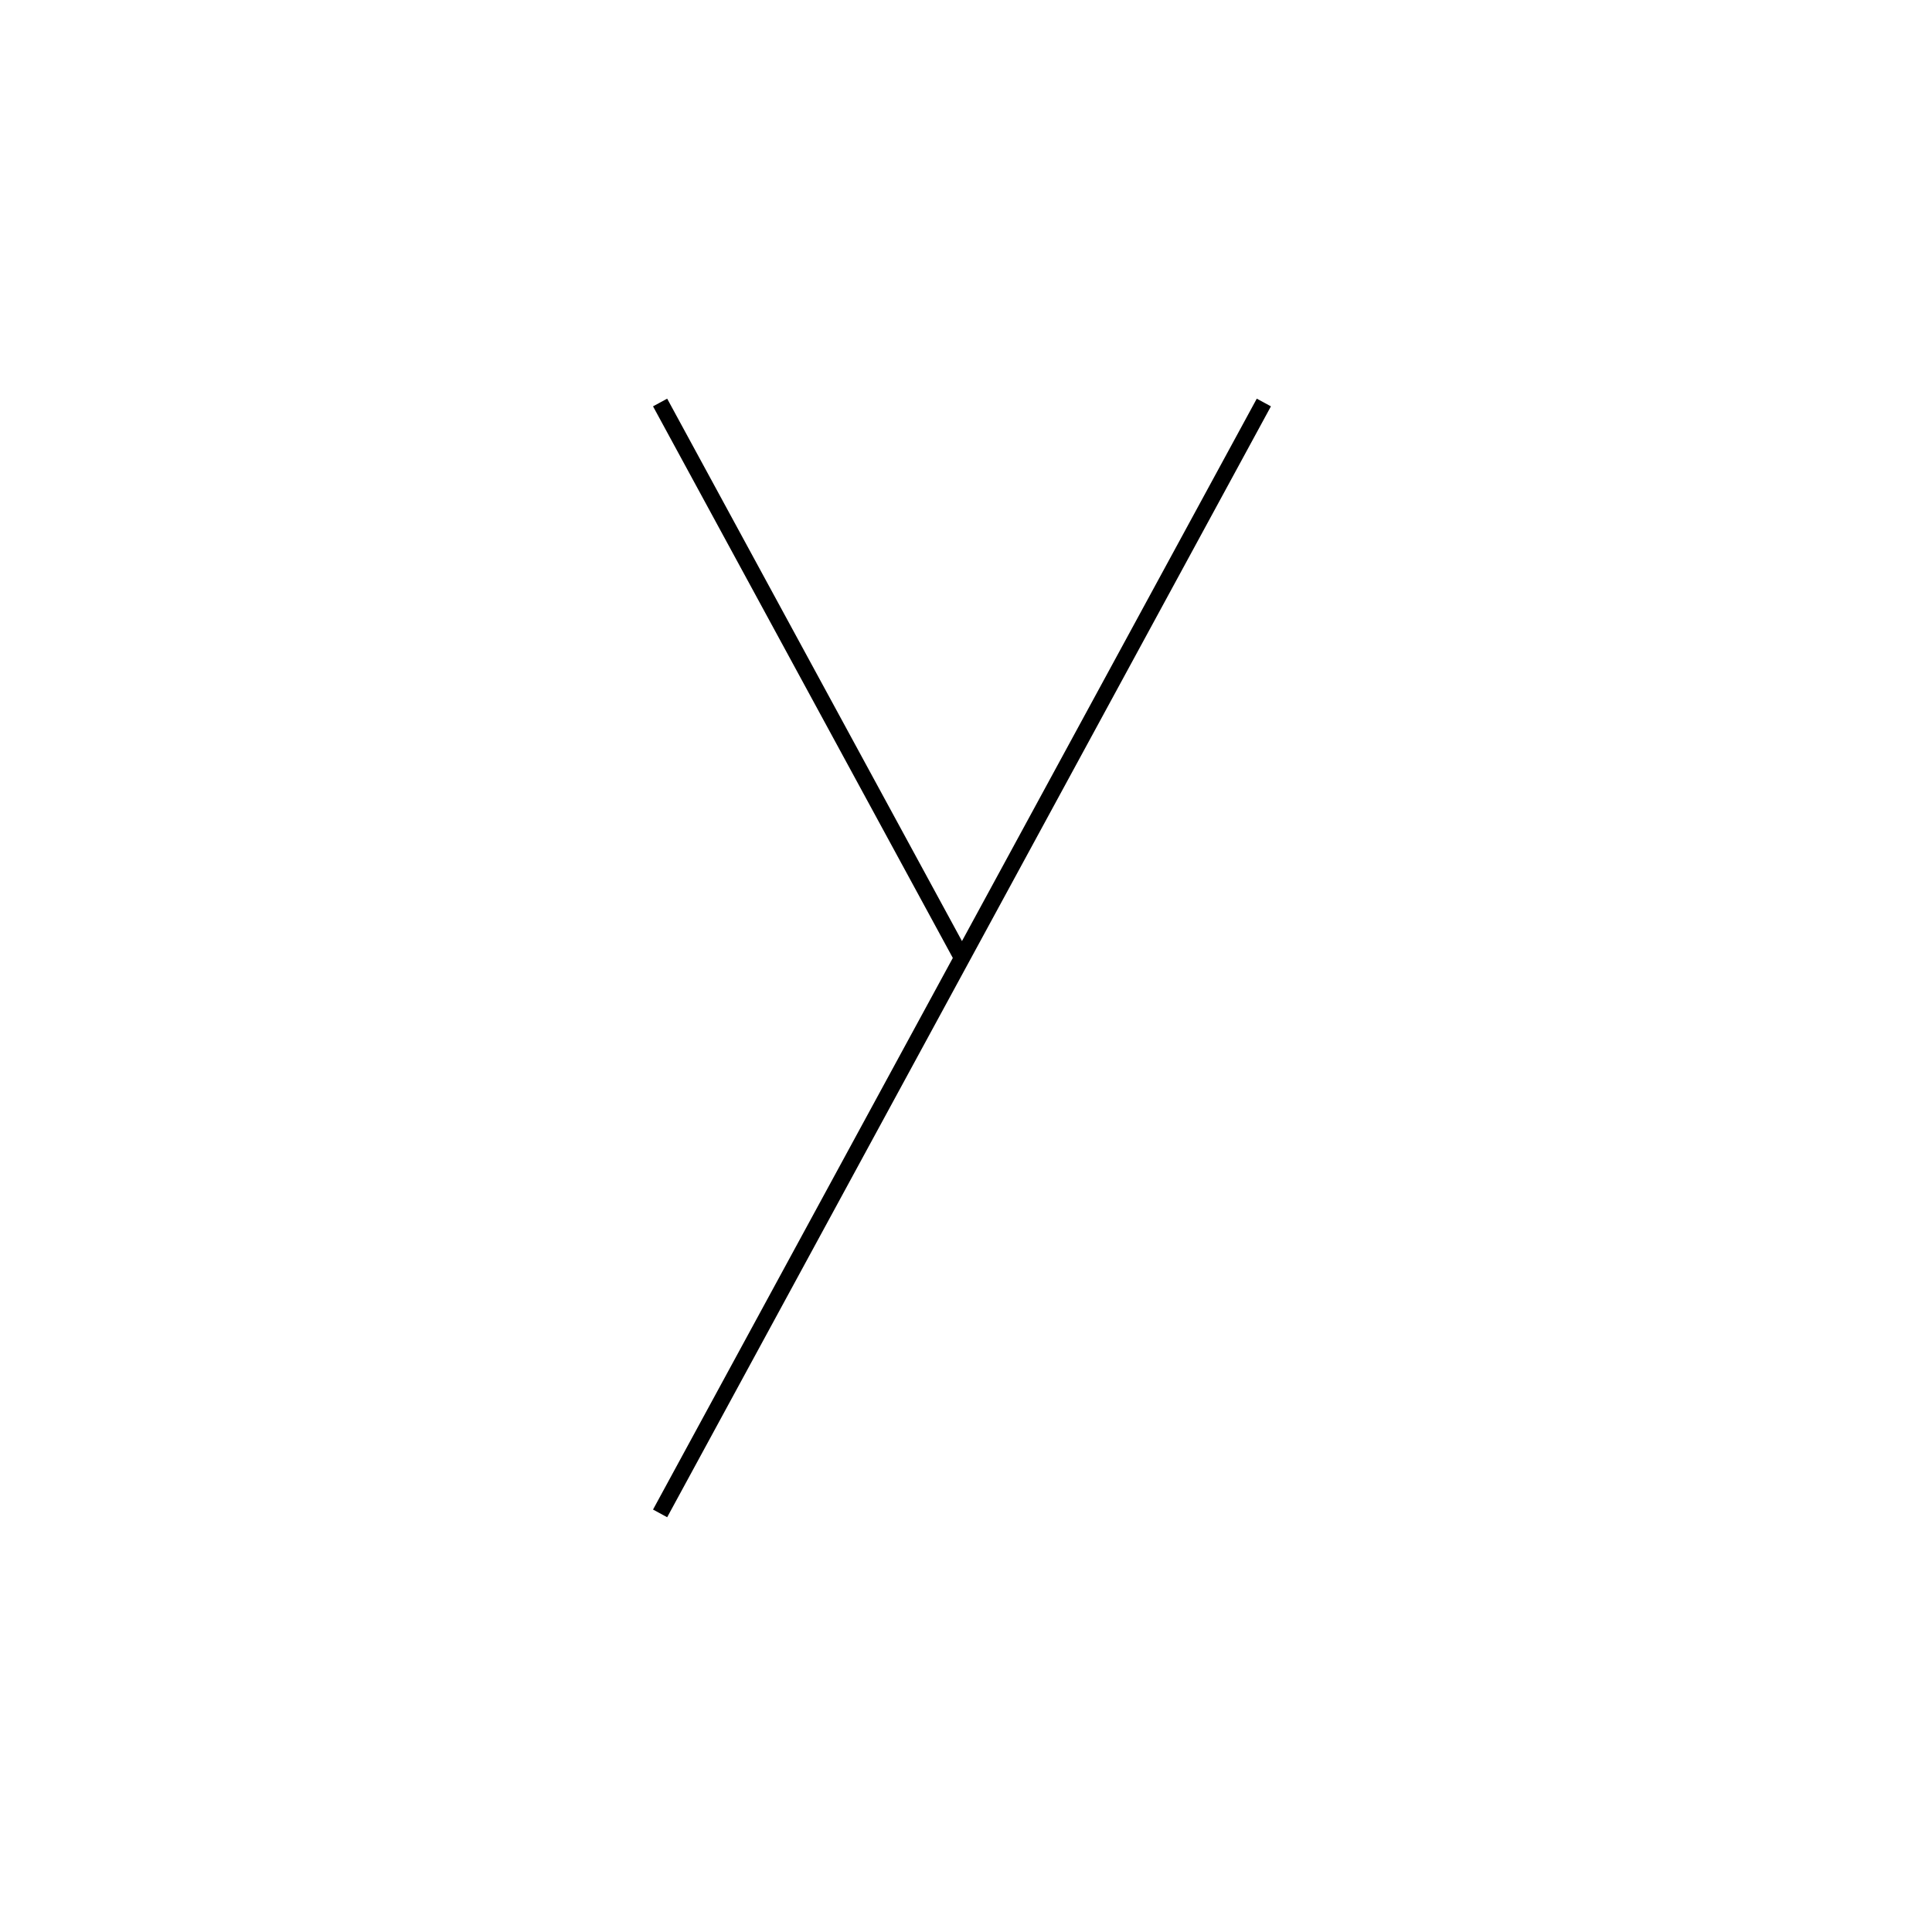
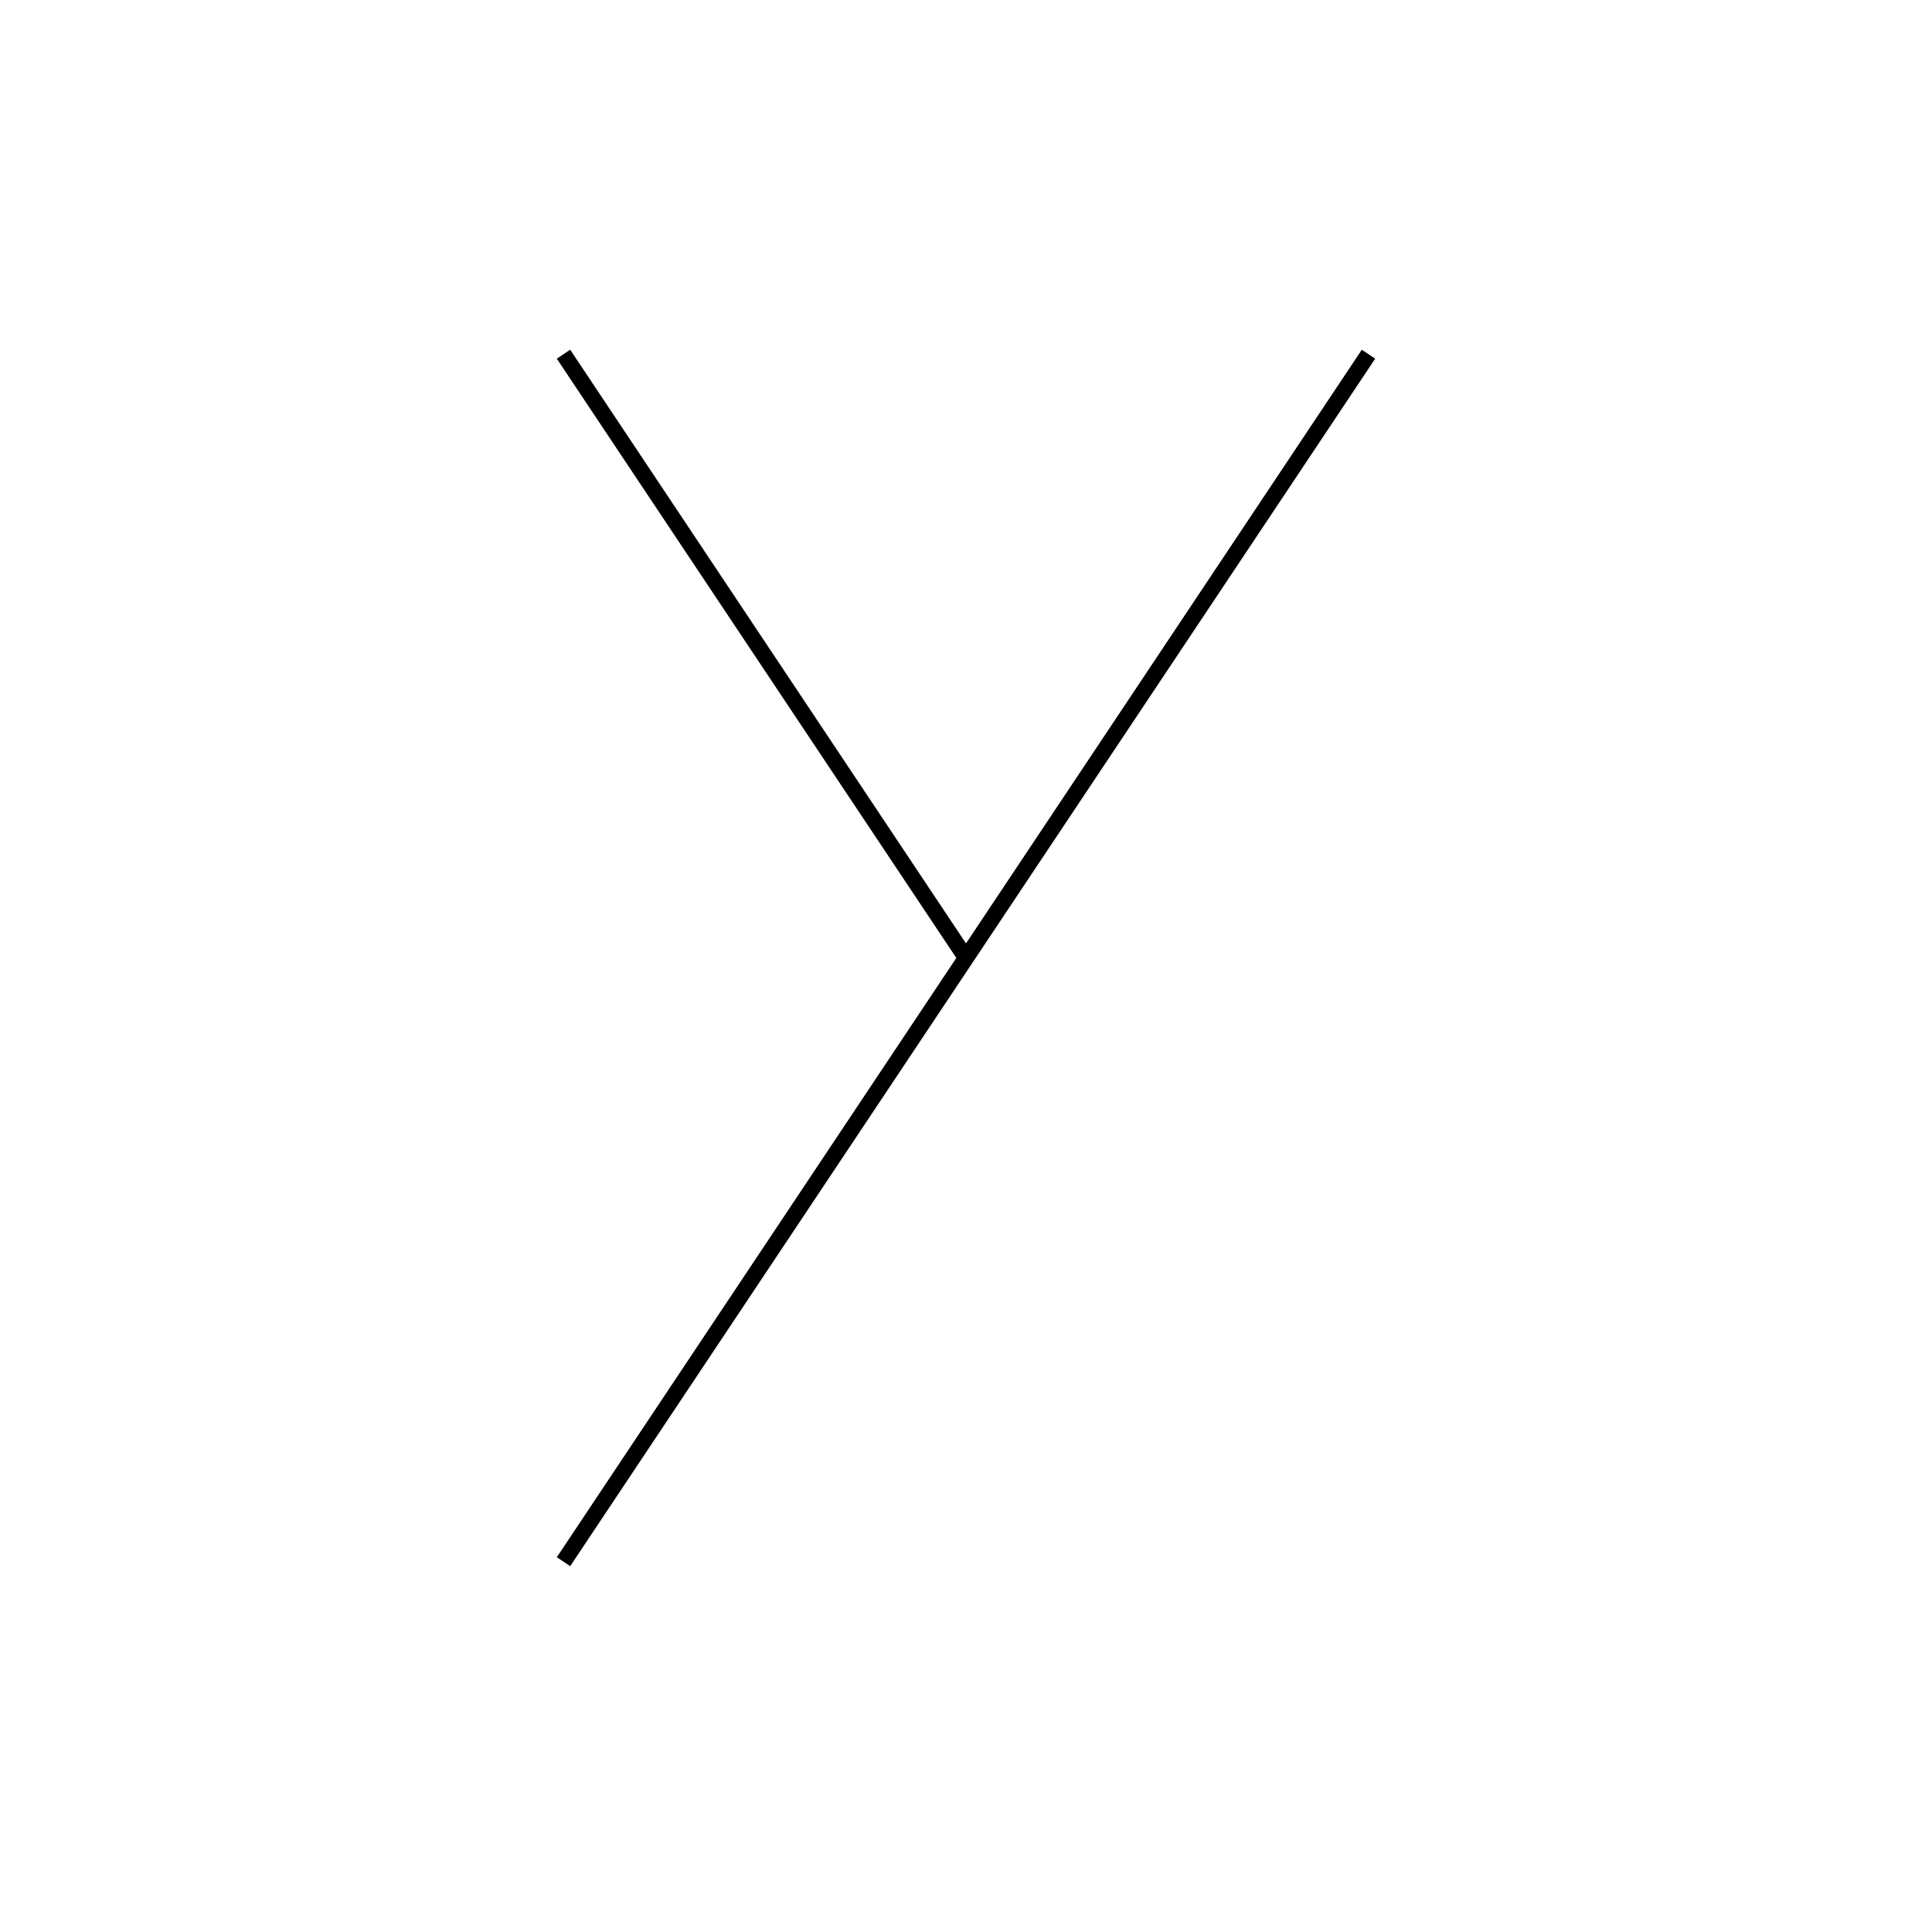
<svg xmlns="http://www.w3.org/2000/svg" width="120" height="120" viewBox="0 0 120 120" fill="none">
  <rect width="120" height="120" fill="white" />
-   <path d="M41 94L59.75 59.5M78.5 25L59.75 59.5M59.75 59.5L41 25" stroke="black" />
+   <path d="M35 97L60 59.5M85 22L60 59.5M60 59.5L35 22" stroke="black" />
</svg>
